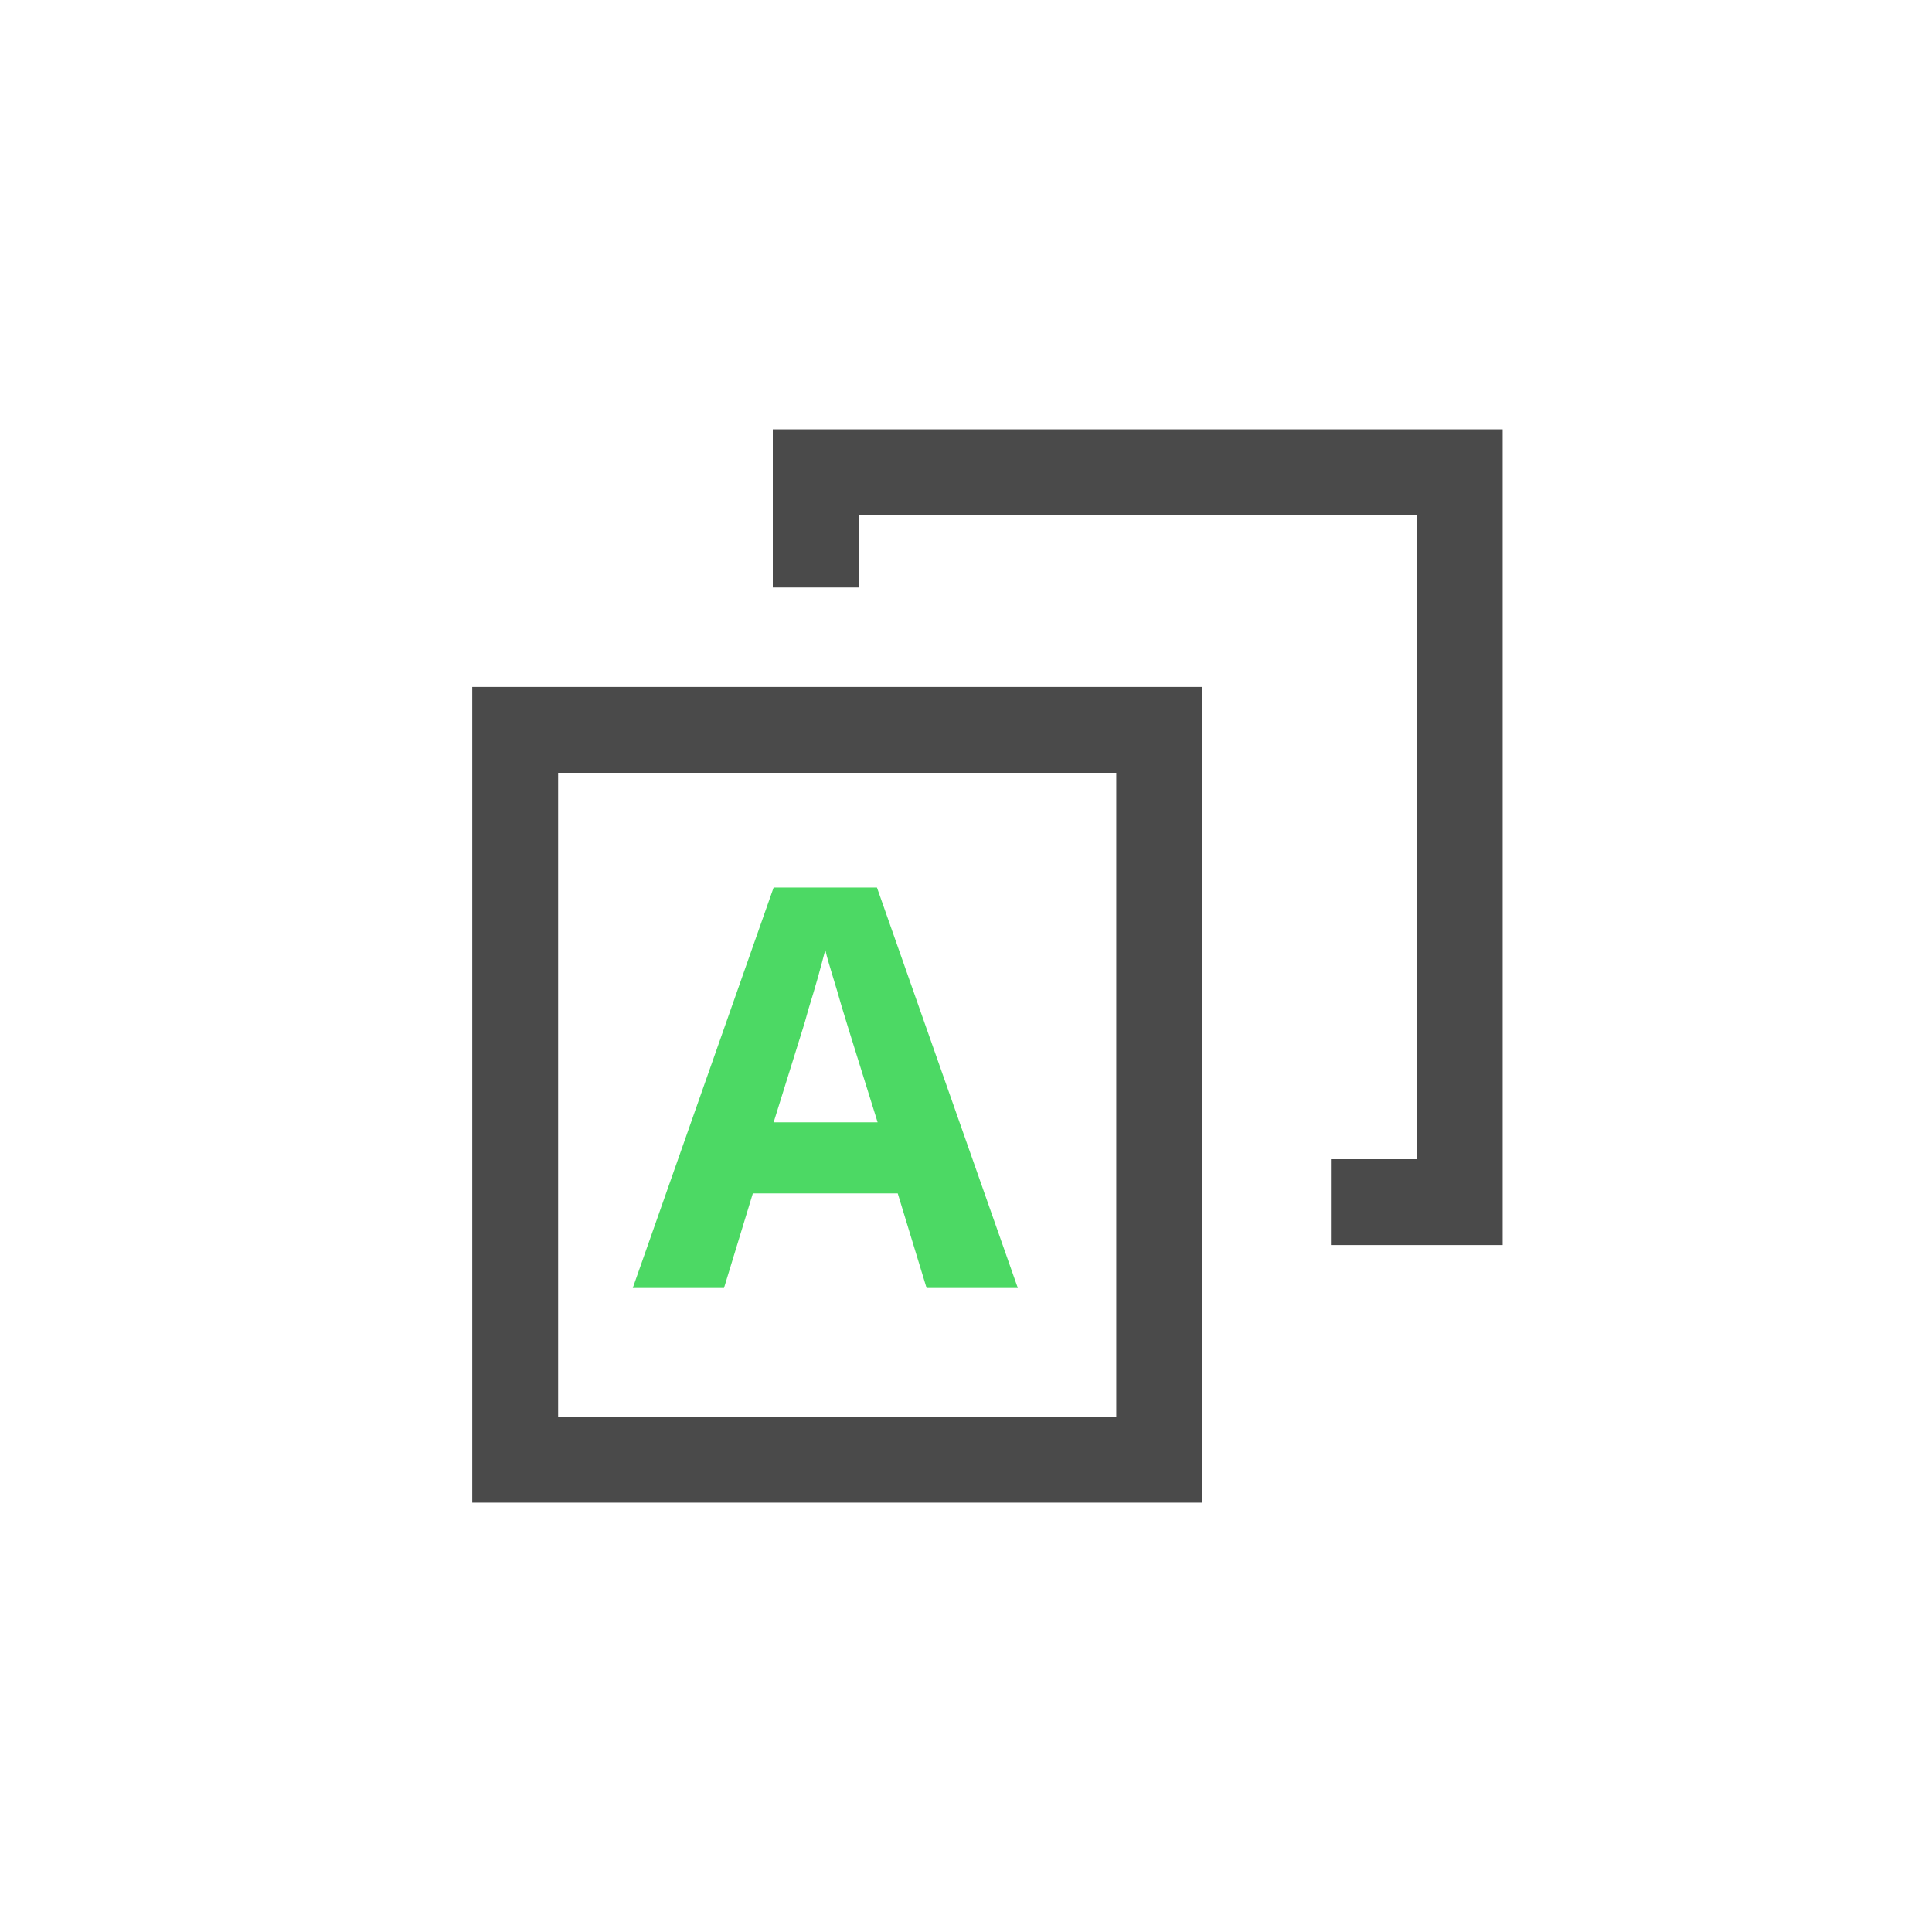
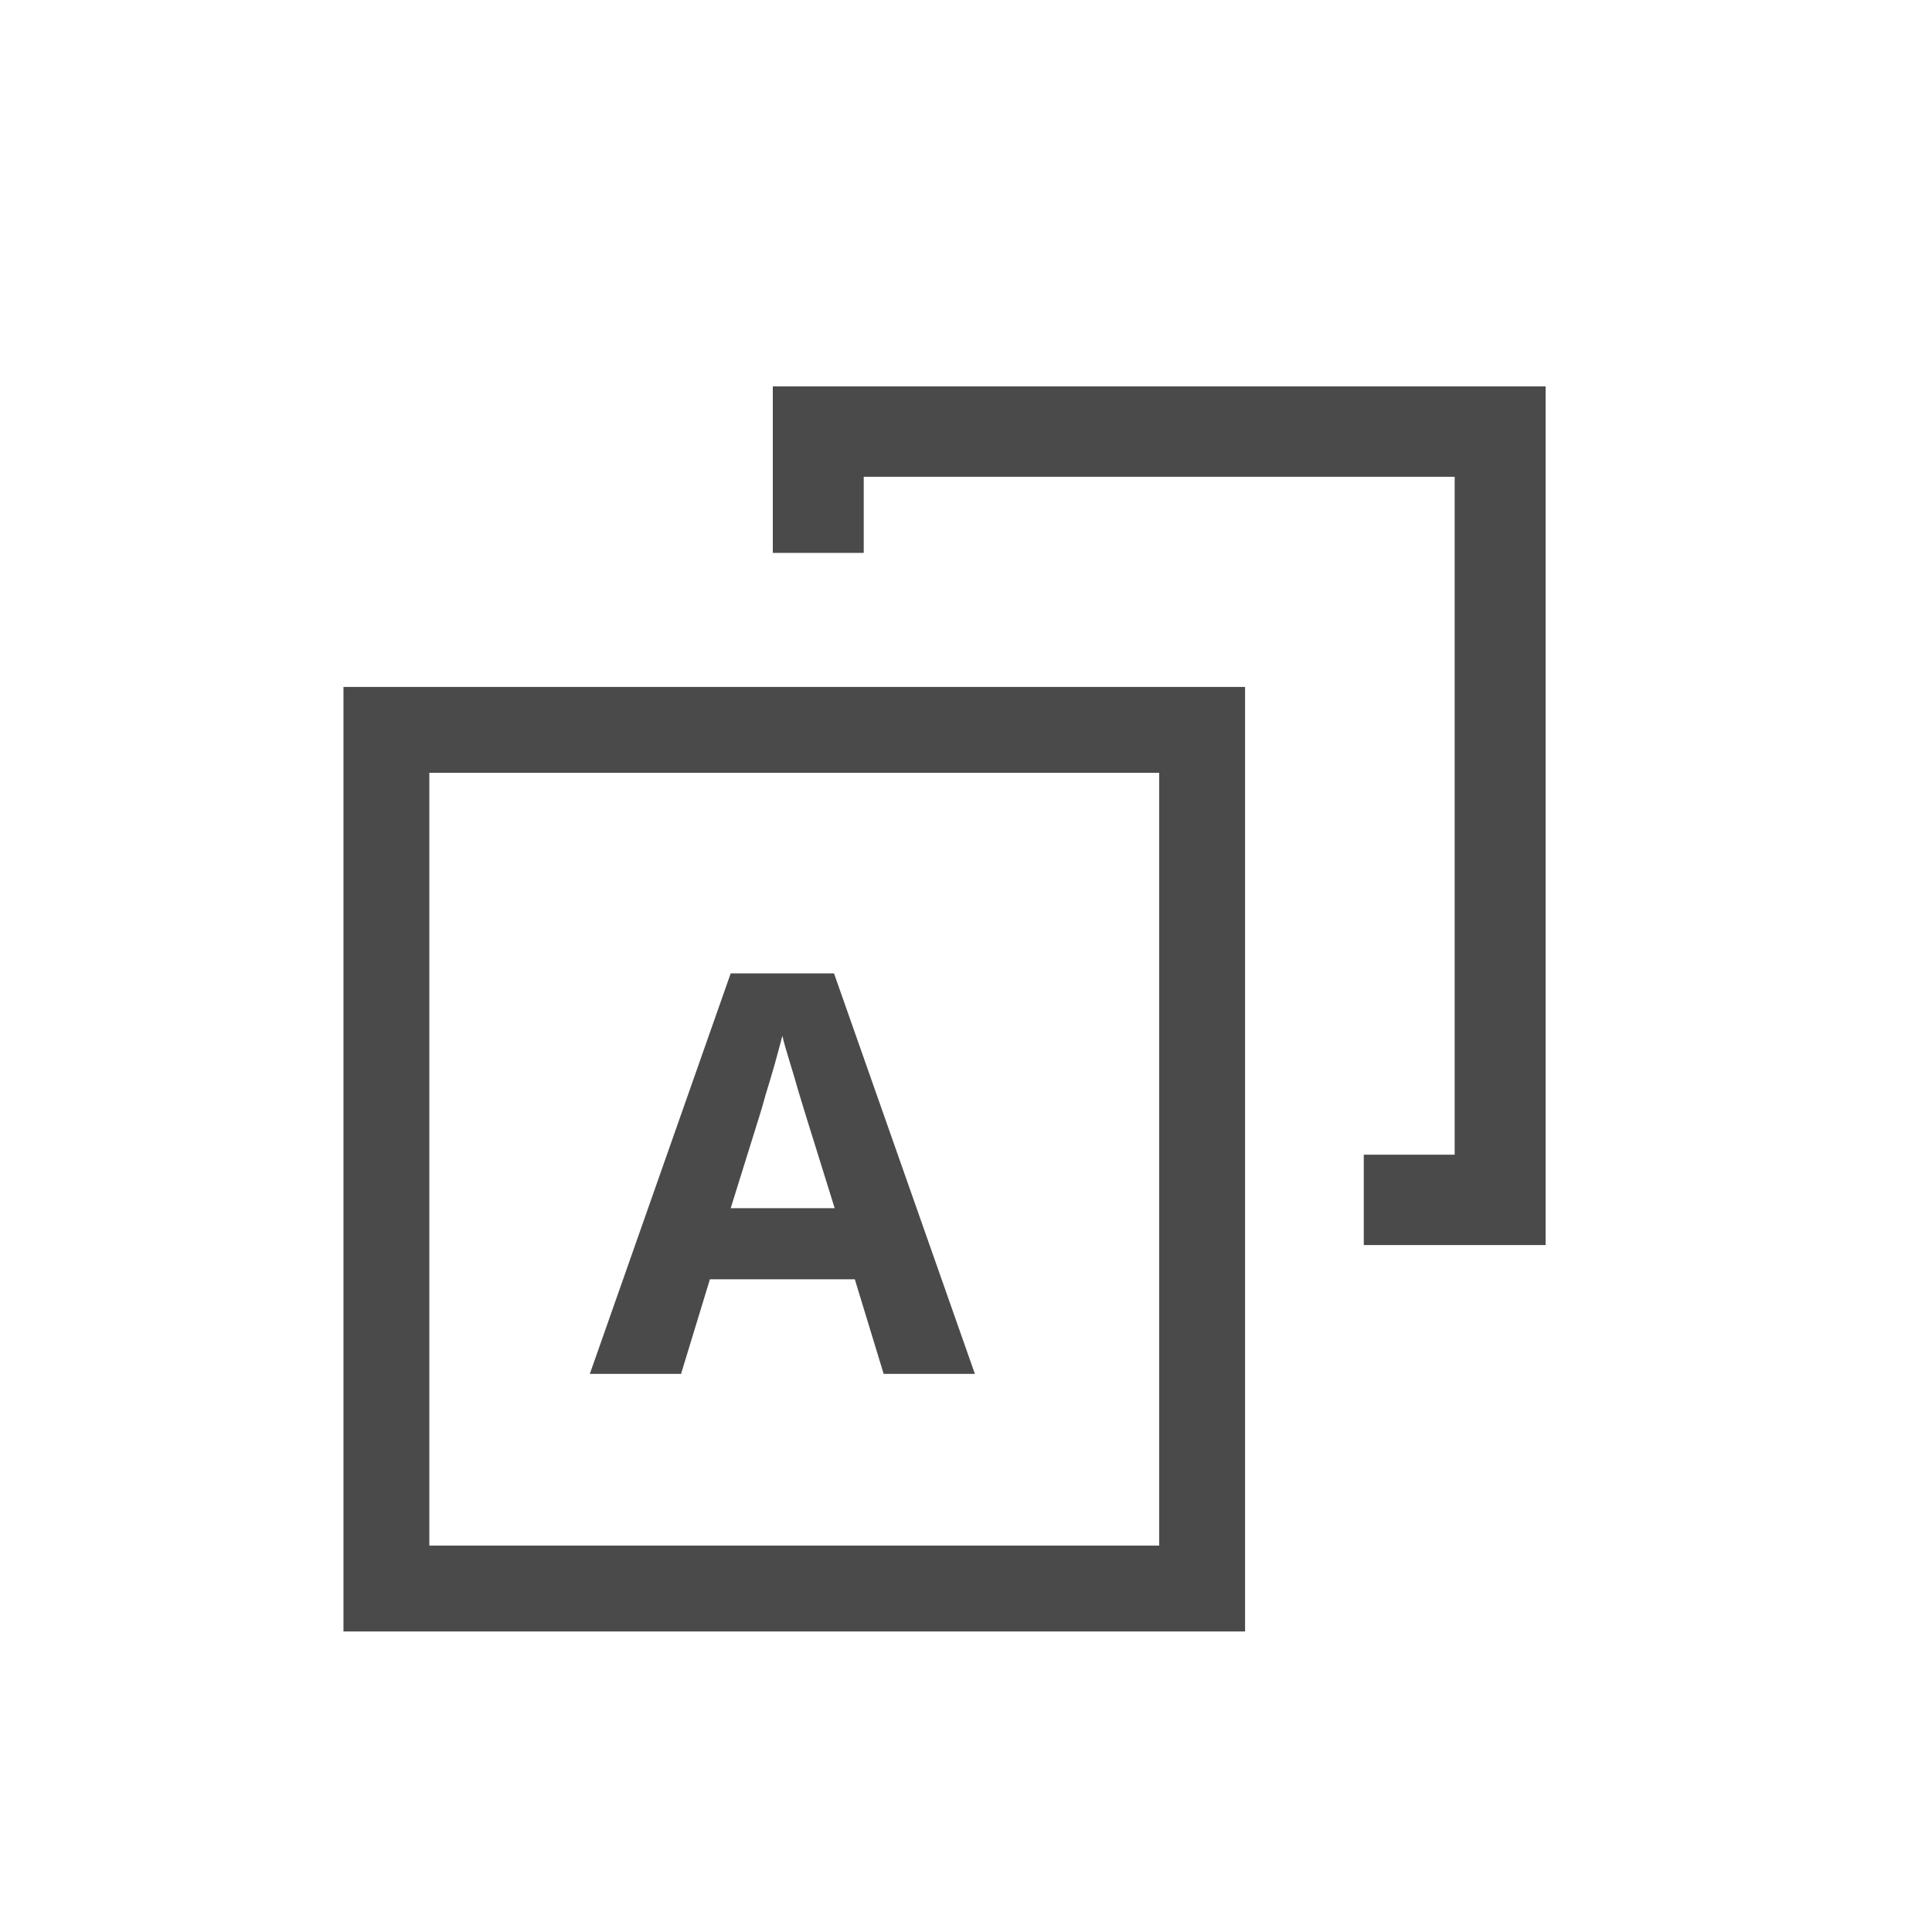
<svg xmlns="http://www.w3.org/2000/svg" width="45px" height="45px" viewBox="0 0 45 45" version="1.1">
  <g id="tab-/copy_all_black" stroke="none" stroke-width="1" fill="none" fill-rule="evenodd">
-     <text id="A" font-family="Galvji-Bold, Galvji" font-size="13" font-weight="bold" fill="#4CD964">
-       <tspan x="14.739" y="30">A</tspan>
+     <text id="A" font-family="Galvji-Bold, Galvji" font-size="13" font-weight="bold" fill="#4A4A4A">
+       <tspan x="13.739" y="32">A</tspan>
    </text>
-     <path d="M28,16 L28,35 L11,35 L11,16 L28,16 Z M26,18 L13,18 L13,33 L26,33 L26,18 Z M35,10 L35,29 L31,29 L31,27 L33,27 L33,12 L20,12 L20,13.684 L18,13.684 L18,10 L35,10 Z" id="Combined-Shape" fill="#4A4A4A" fill-rule="nonzero" />
+     <polygon id="Path" fill="#4A4A4A" fill-rule="nonzero" transform="translate(27, 19) scale(-1, 1) translate(-27, -19) " points="36 9 36 12.878 33.882 12.878 33.882 11.105 20.118 11.105 20.118 26.895 22.235 26.895 22.235 29 18 29 18 9" />
+     <path d="M29,16 L8,16 L8,38 L29,38 L29,16 Z M27,18 L27,36 L10,36 L10,18 L27,18 Z" id="Rectangle-Copy-2" fill="#4A4A4A" fill-rule="nonzero" transform="translate(18.5, 27) scale(-1, 1) translate(-18.5, -27) " />
  </g>
</svg>
